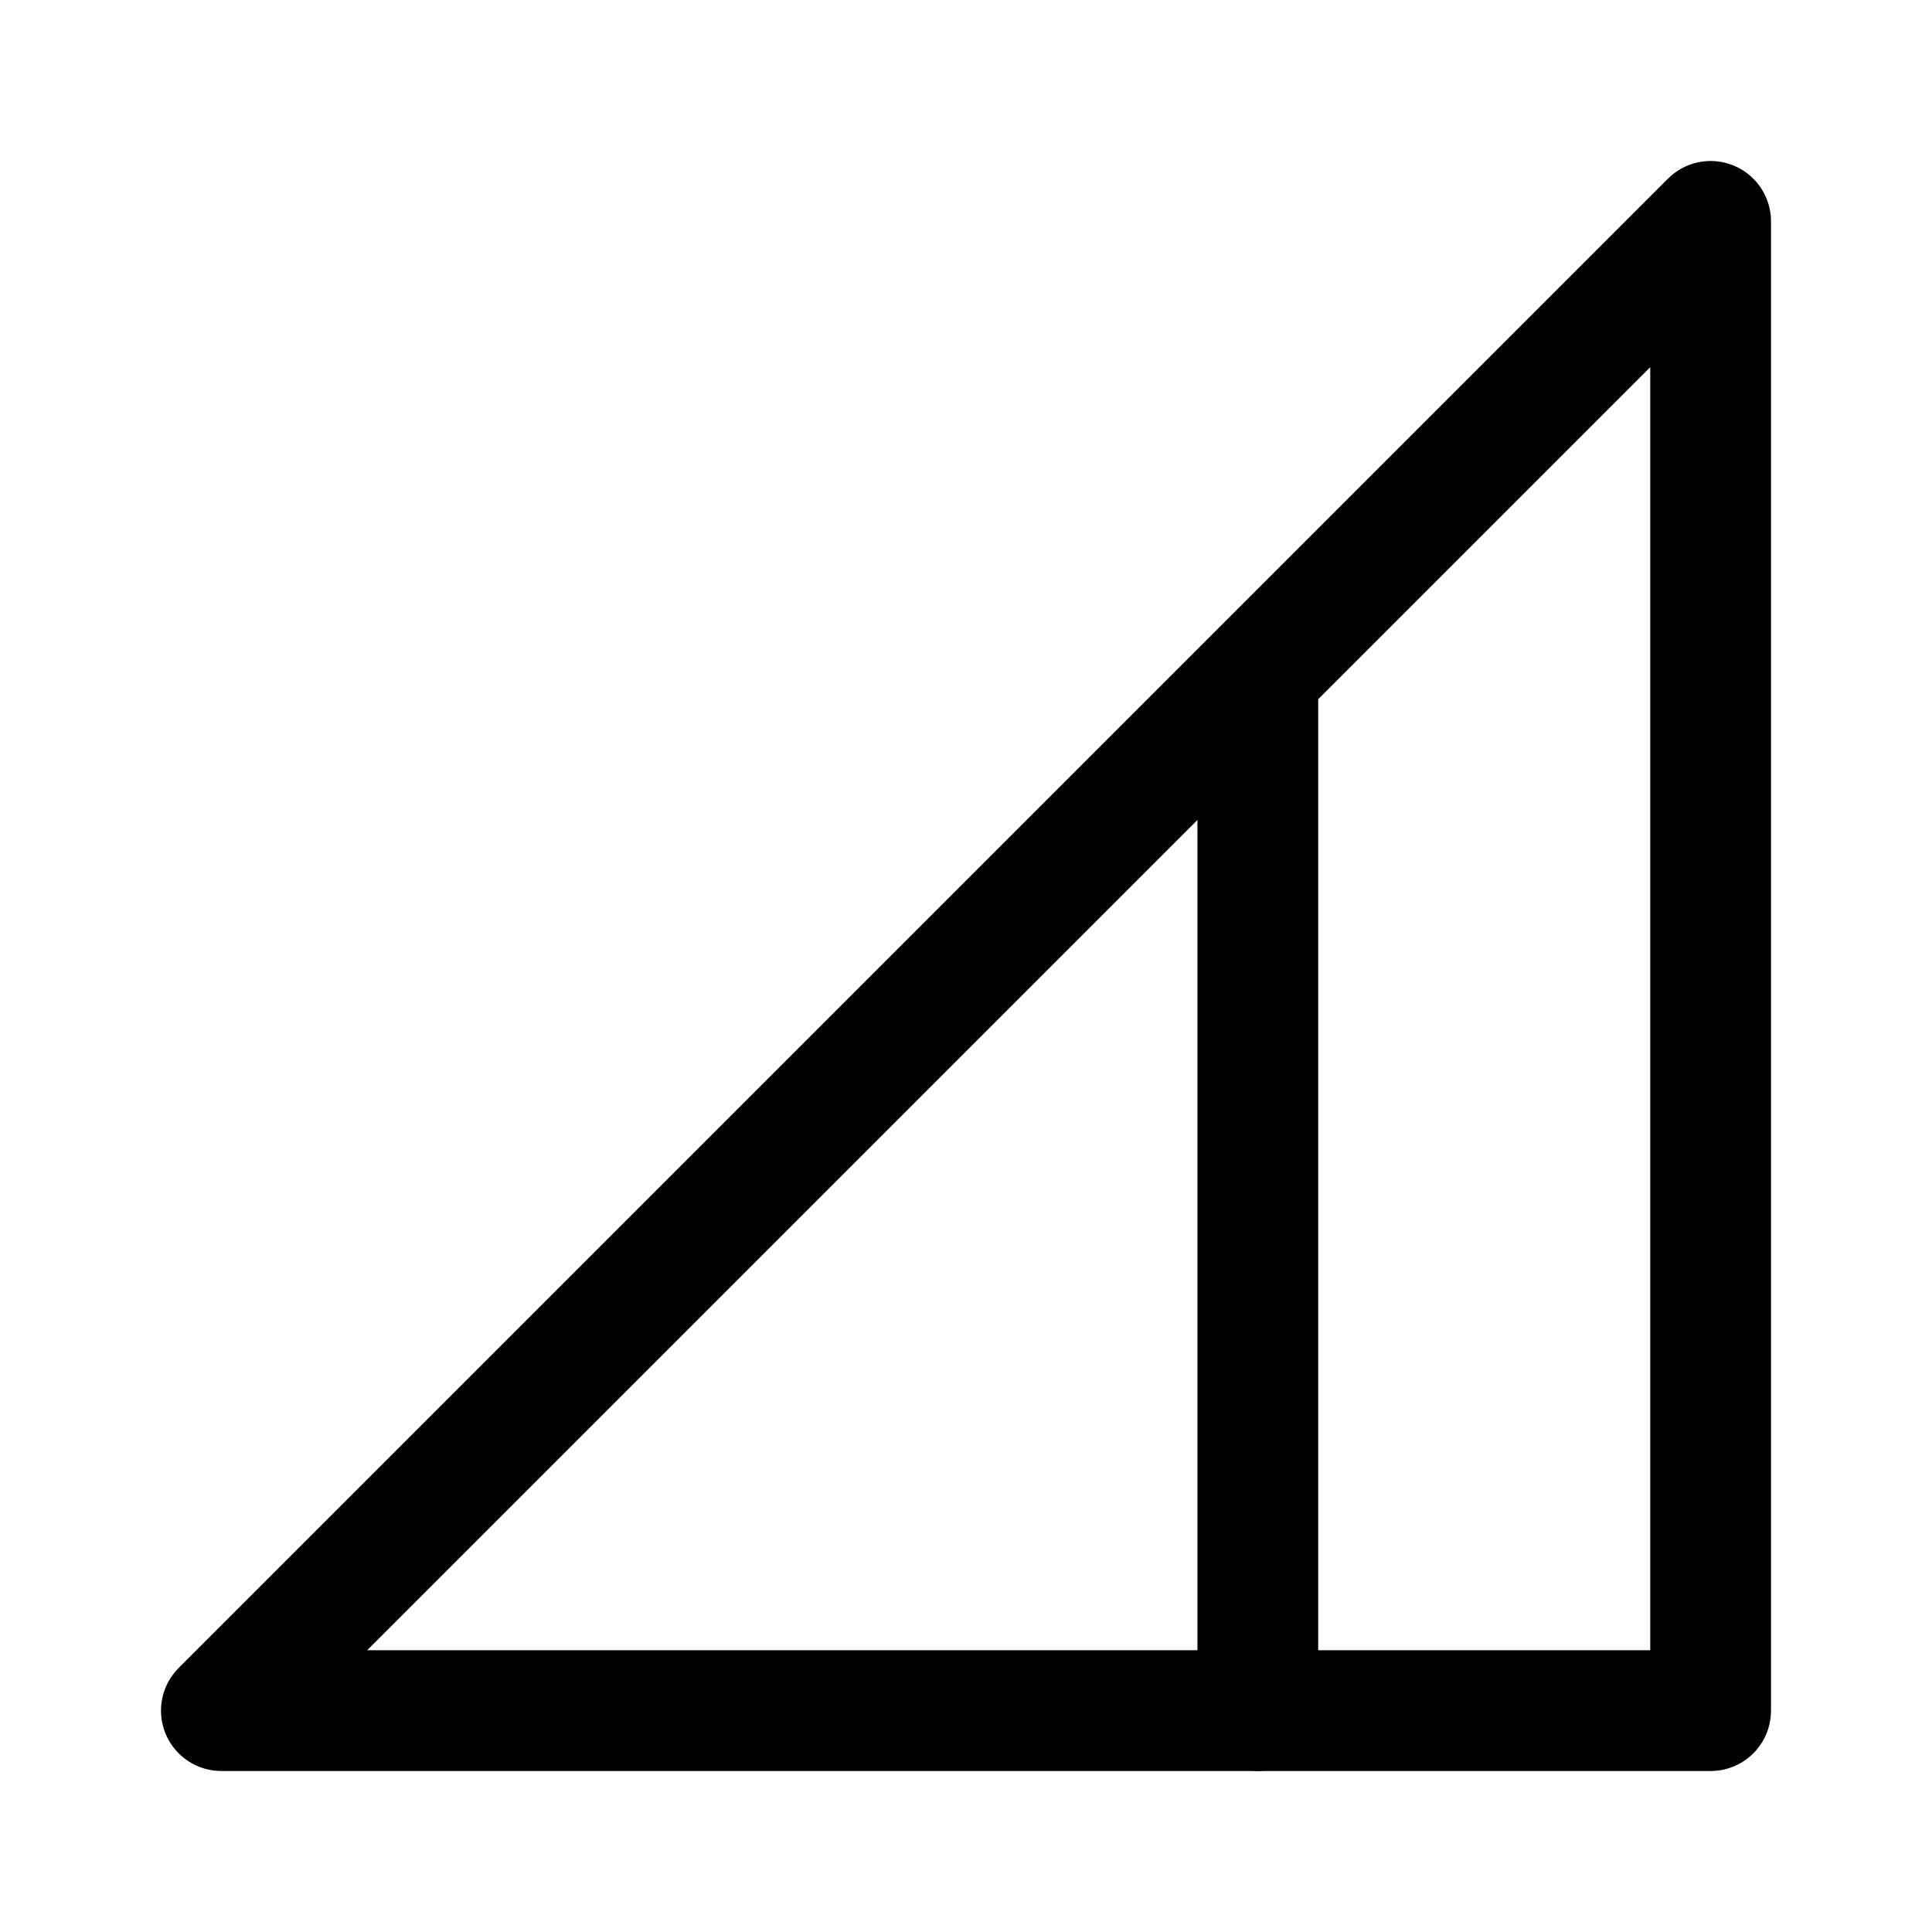
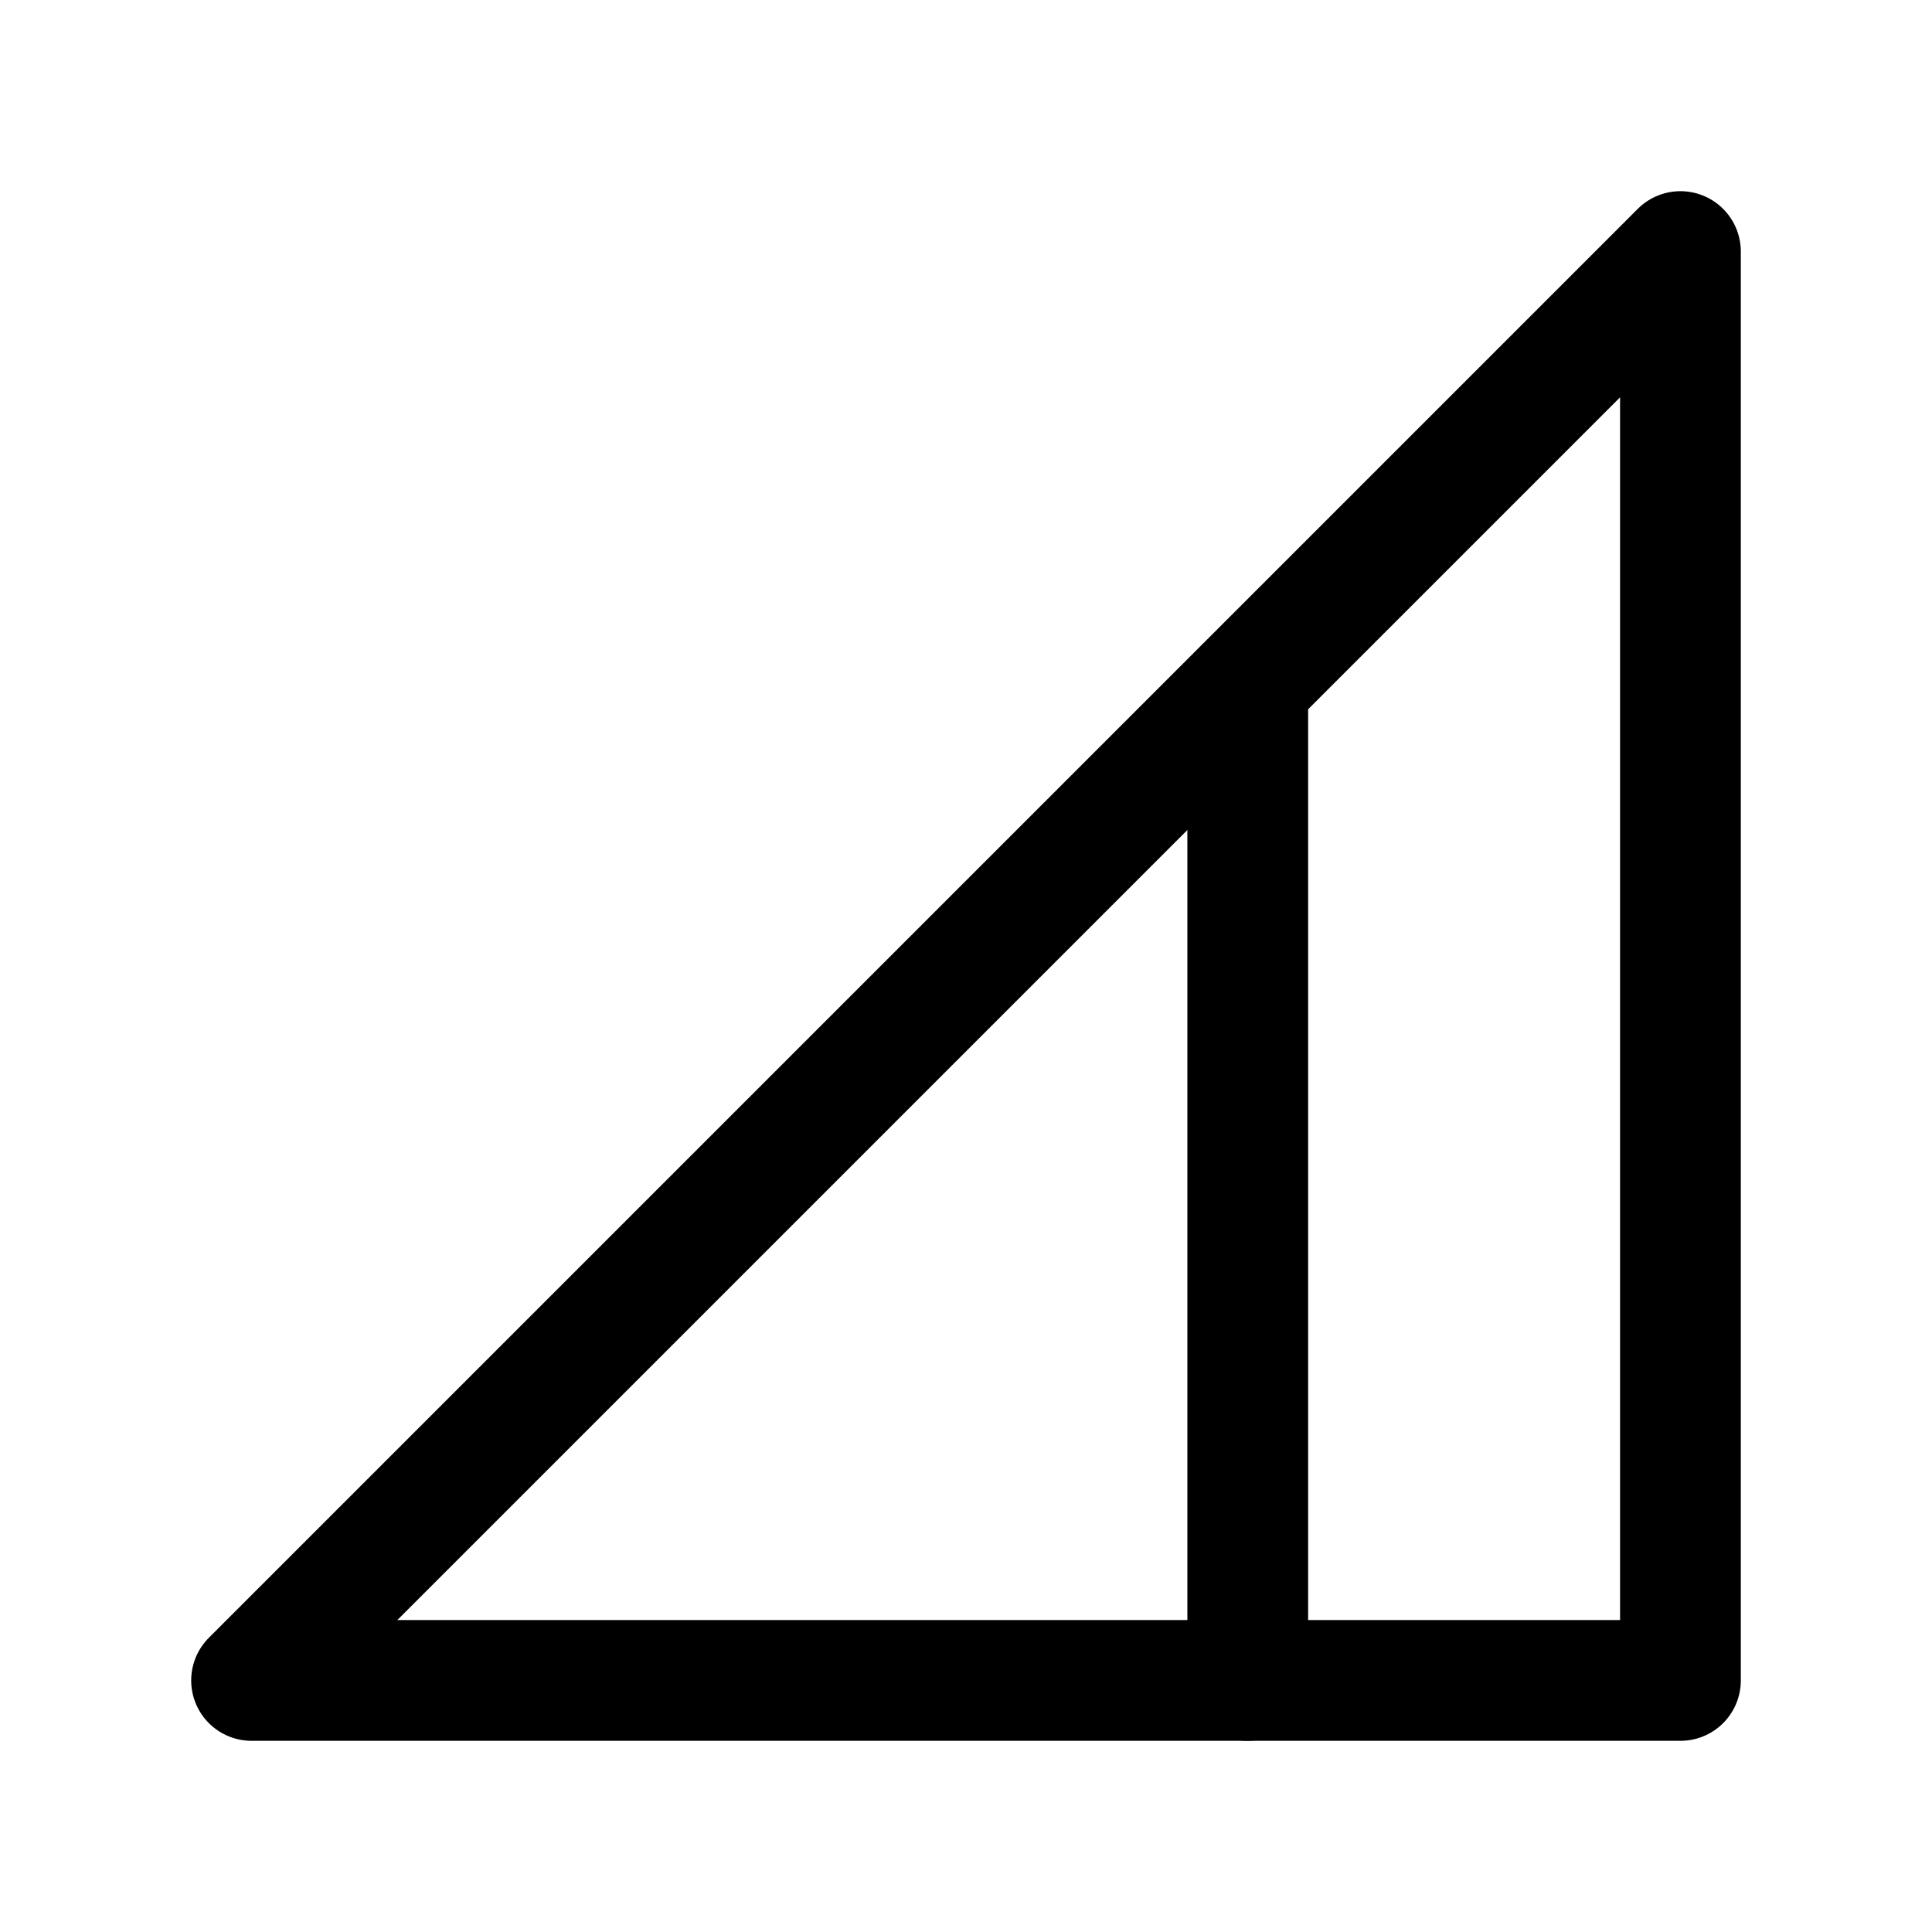
<svg xmlns="http://www.w3.org/2000/svg" viewBox="0 0 192 192" width="192" height="192" fill="none" stroke="#000" stroke-width="12" stroke-linecap="round" stroke-linejoin="round">
-   <path d="M 170 22 L 170 170 L 22 170 L 170 22 Z" />
-   <path d="M 125 170 L 125 67.5" />
+   <path d="M 167 25 L 167 167 L 25 167 L 167 25 Z" />
+   <path d="M 124 167 L 124 68.5" />
</svg>
